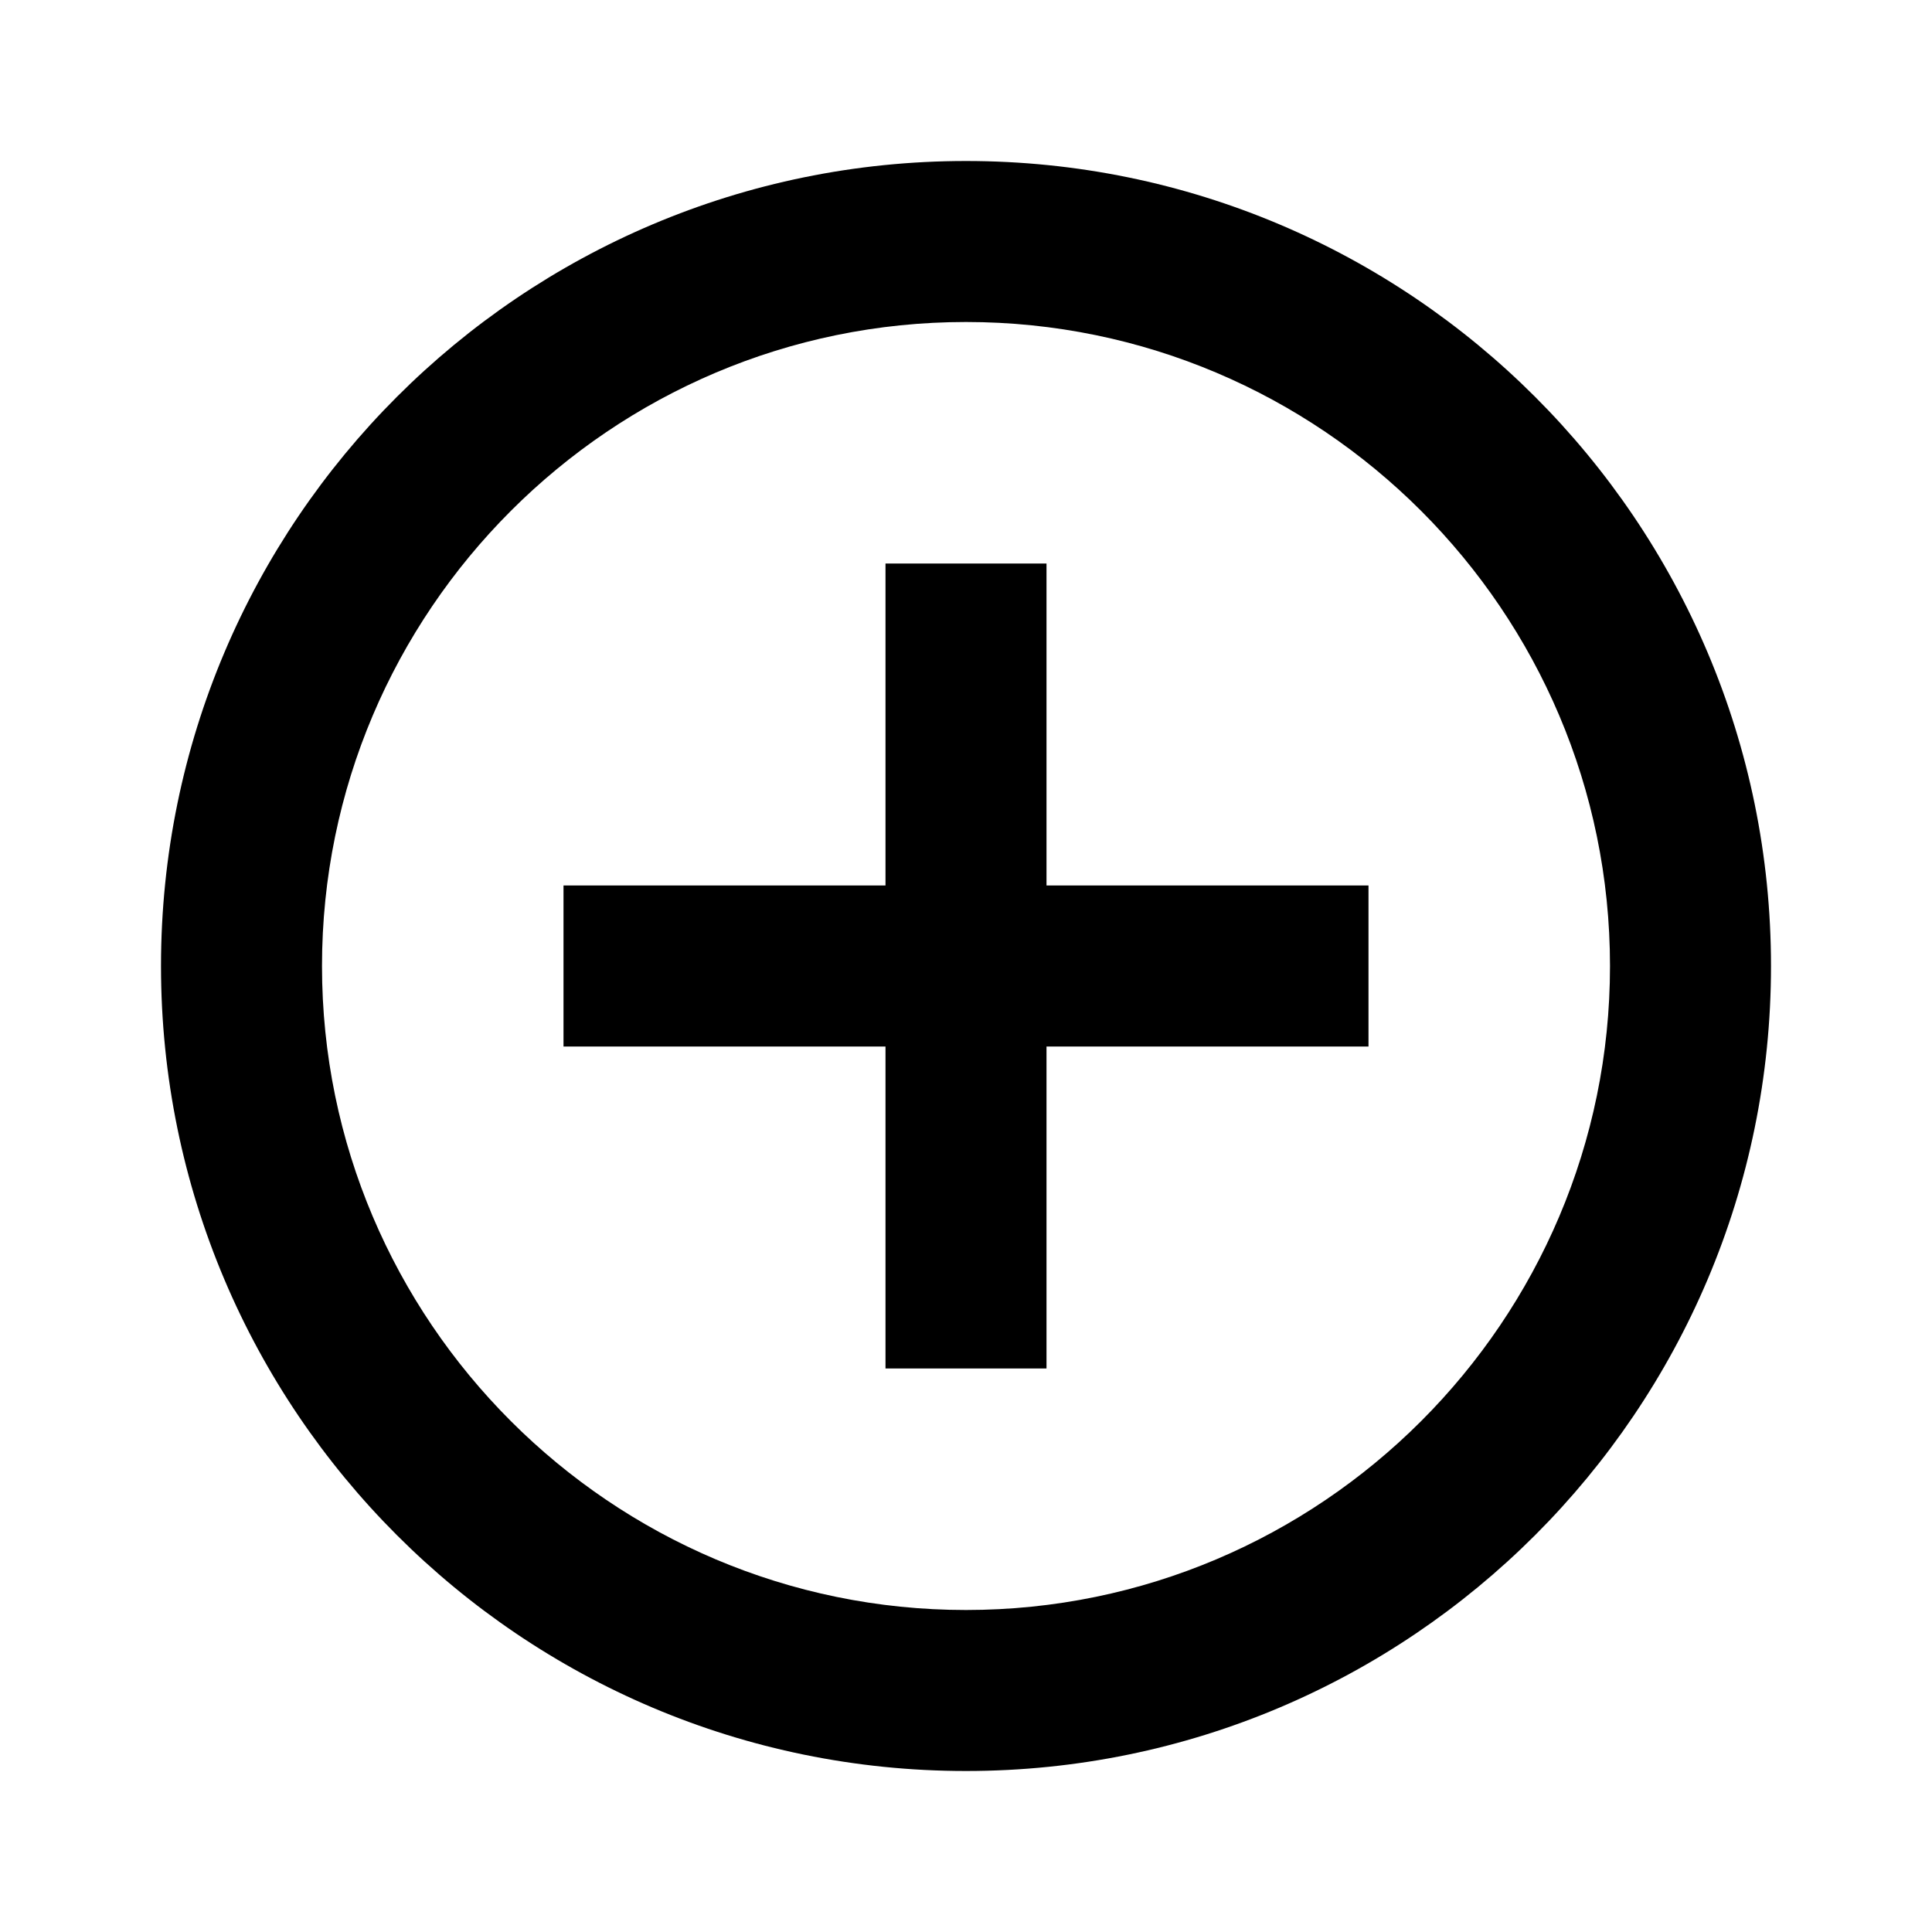
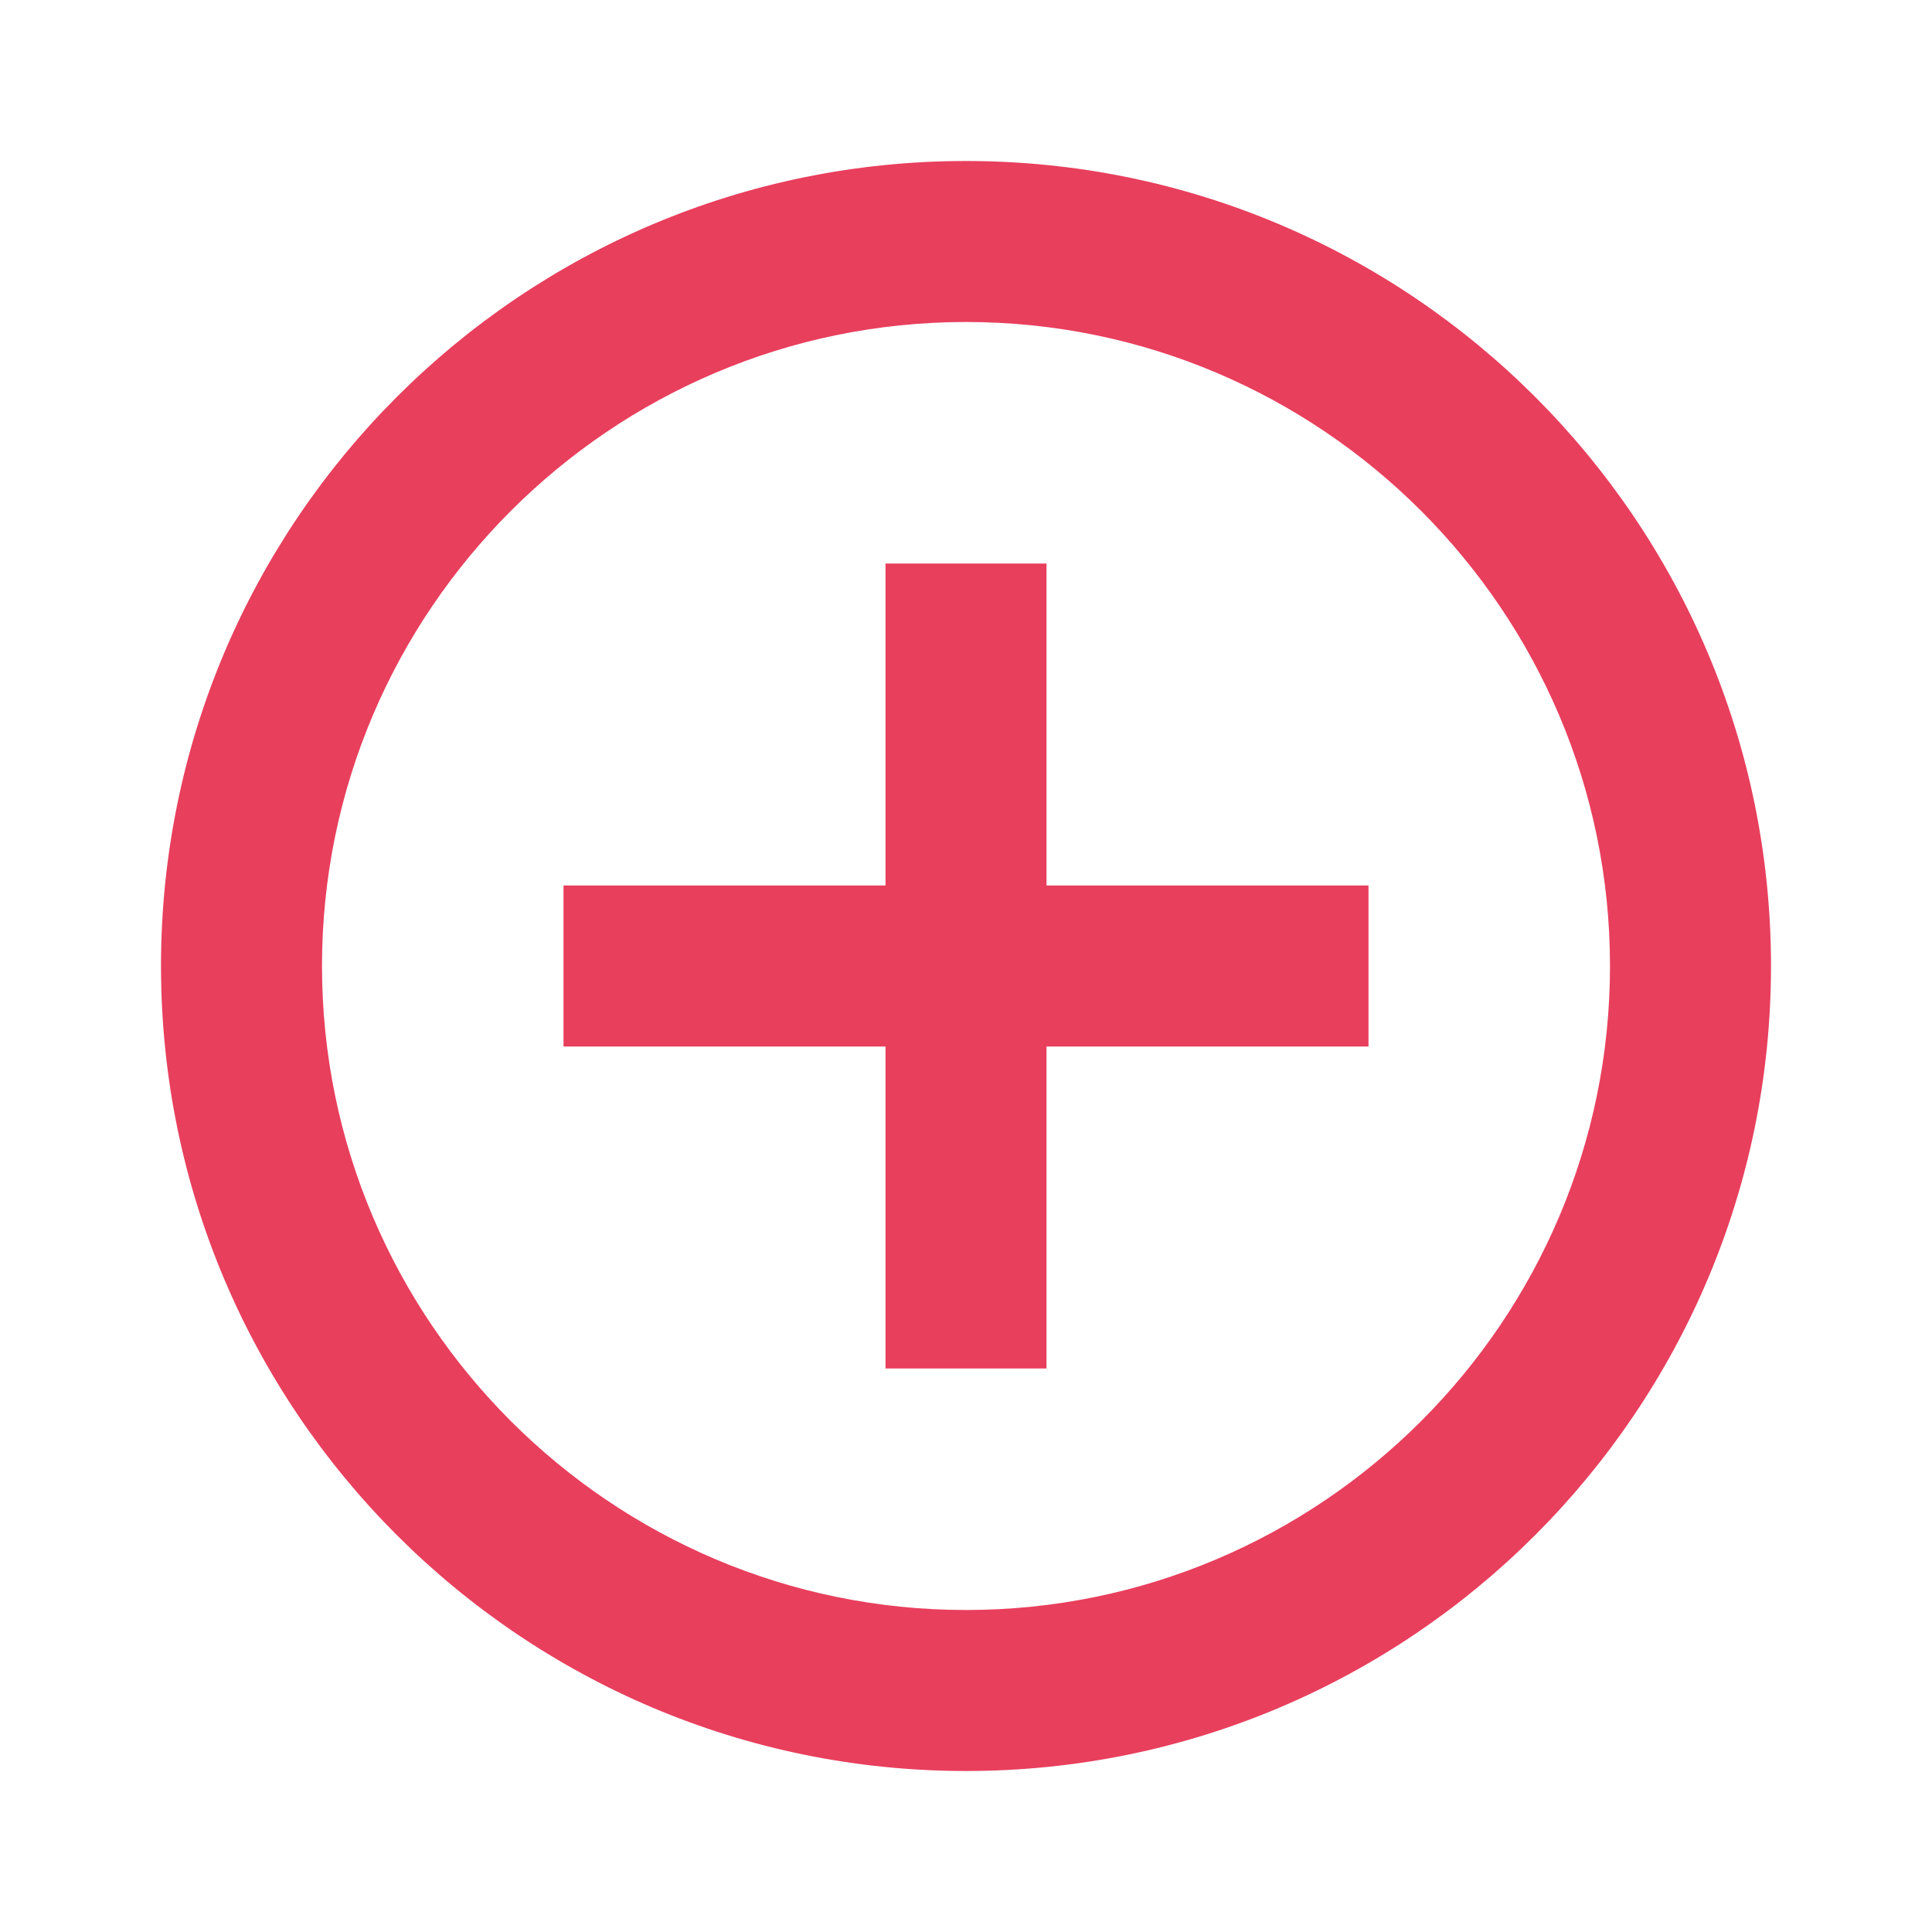
<svg xmlns="http://www.w3.org/2000/svg" width="24" height="24" viewBox="0 0 24 24">
  <path d="M0 0h24v24H0z" fill="none" />
-   <path d="M13 7h-2v4H7v2h4v4h2v-4h4v-2h-4V7zm-1-5C6.48 2 2 6.48 2 12s4.48 10 10 10 10-4.48 10-10S17.52 2 12 2zm0 18c-4.41 0-8-3.59-8-8s3.59-8 8-8 8 3.59 8 8-3.59 8-8 8z" />
+   <path d="M13 7h-2v4H7v2h4v4h2v-4h4v-2h-4V7zm-1-5C6.48 2 2 6.48 2 12s4.48 10 10 10 10-4.48 10-10S17.52 2 12 2zm0 18c-4.41 0-8-3.59-8-8s3.59-8 8-8 8 3.59 8 8-3.59 8-8 8z" style="fill: rgb(232, 63, 93);" />
</svg>
